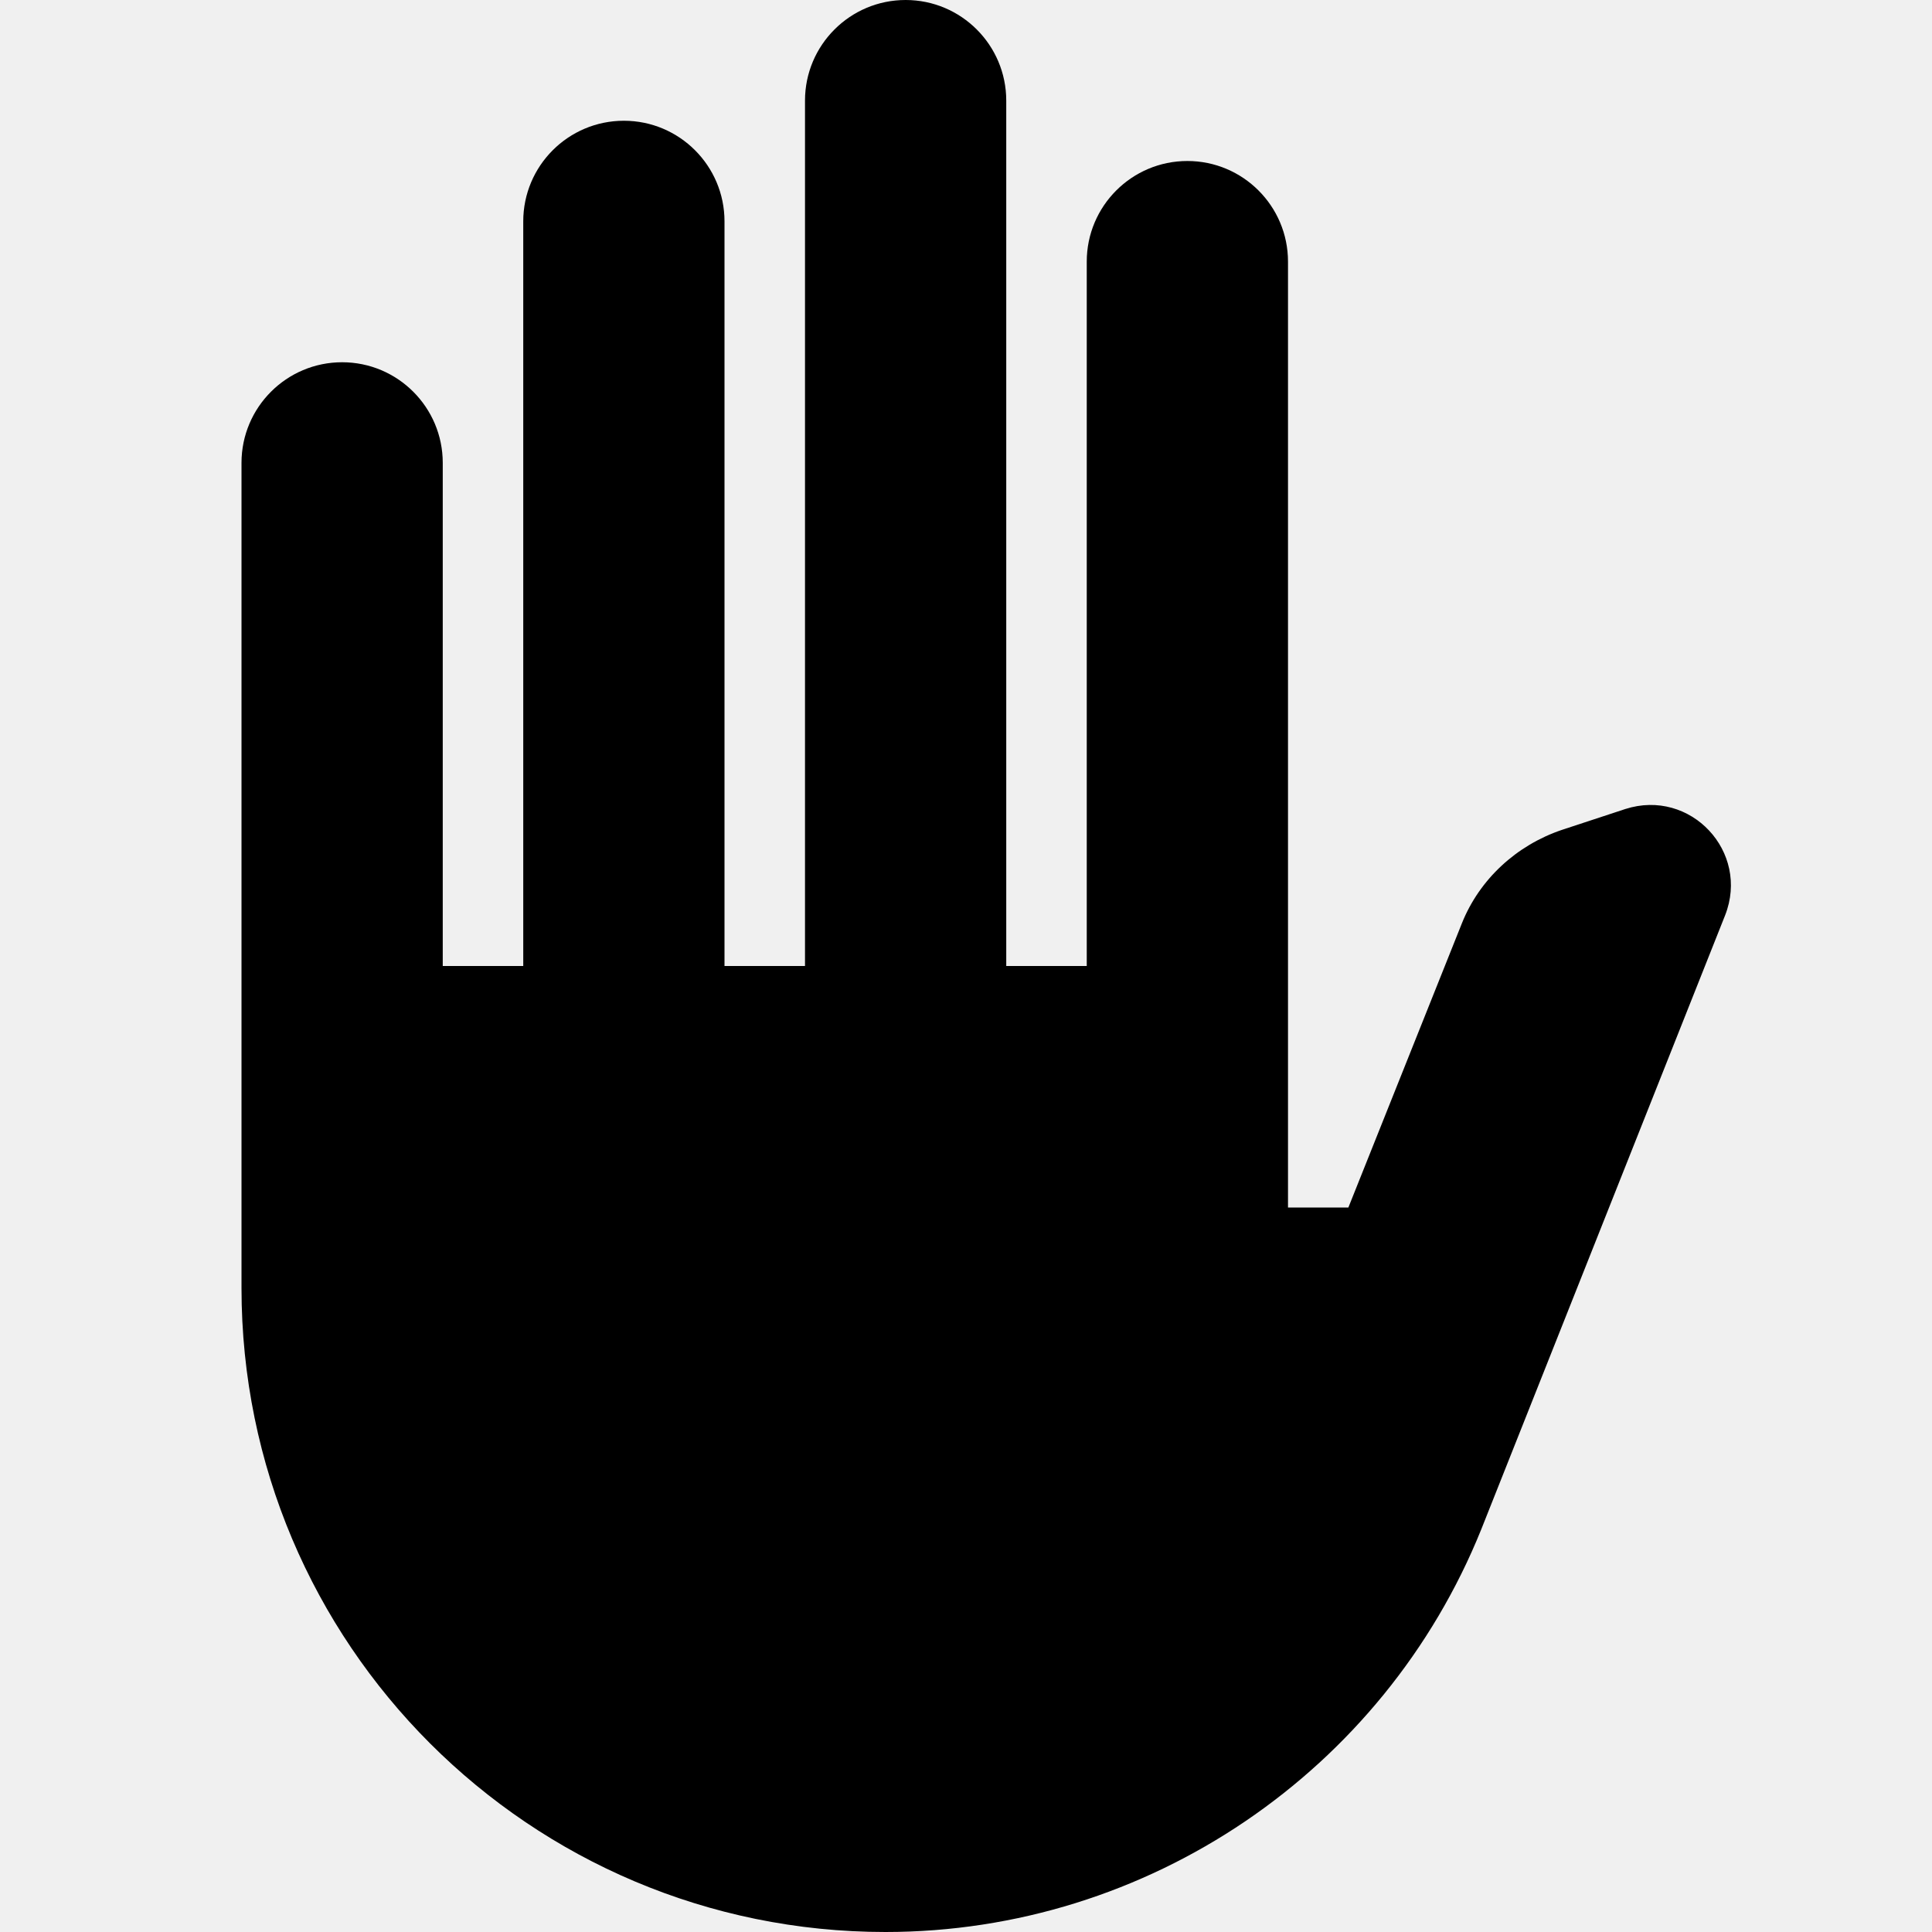
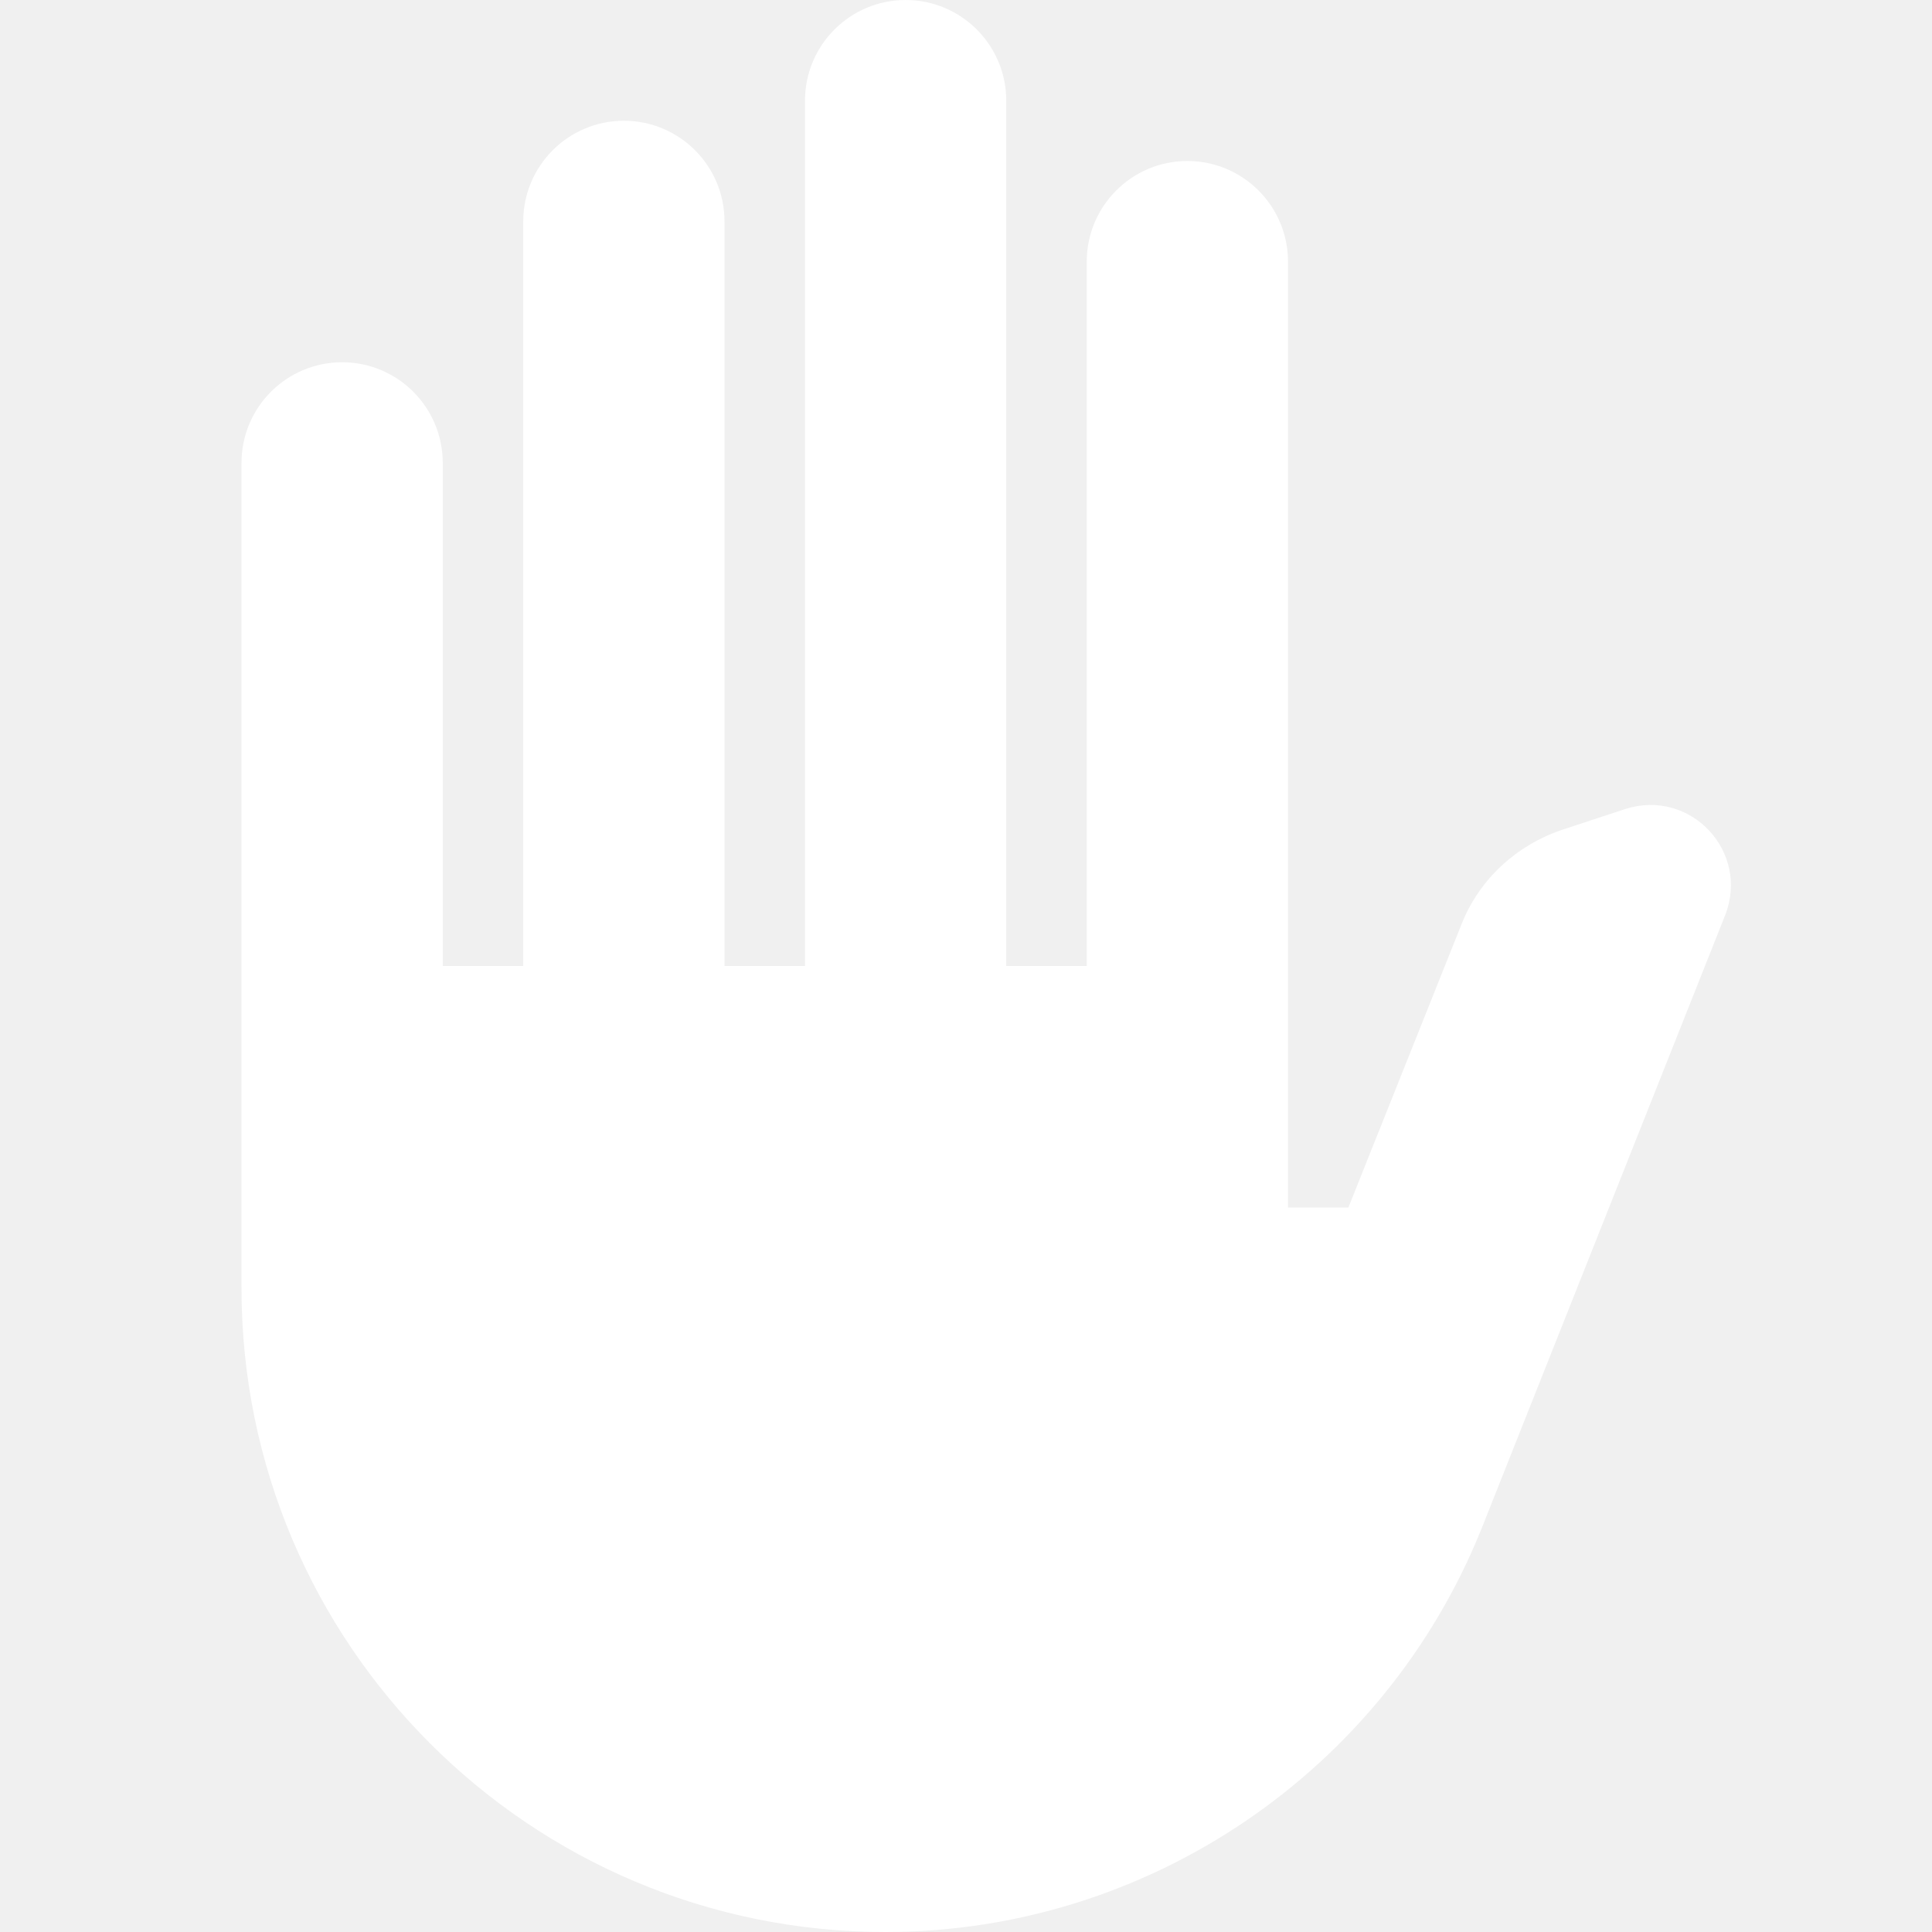
<svg xmlns="http://www.w3.org/2000/svg" viewBox="0 0 24 24">
-   <path d="M3 16V5.75C3 5.06 3.56 4.5 4.25 4.5S5.5 5.06 5.5 5.75V12H6.5V2.75C6.5 2.06 7.06 1.5 7.75 1.5C8.44 1.5 9 2.06 9 2.75V12H10V1.25C10 .56 10.56 0 11.25 0S12.5 .56 12.5 1.25V12H13.5V3.25C13.5 2.56 14.06 2 14.75 2S16 2.56 16 3.25V15H16.75L18.16 11.47C18.38 10.92 18.84 10.5 19.4 10.31L20.19 10.05C21 9.79 21.74 10.58 21.43 11.37L18.4 19C17.19 22 14.26 24 11 24C6.58 24 3 20.42 3 16Z" />
+   <path fill="white" d="M3 16V5.75C3 5.06 3.56 4.5 4.25 4.5S5.5 5.06 5.5 5.75V12H6.5V2.75C6.5 2.06 7.06 1.5 7.75 1.5C8.44 1.5 9 2.06 9 2.75V12H10V1.25C10 .56 10.56 0 11.25 0S12.5 .56 12.5 1.25V12H13.5V3.25C13.5 2.56 14.06 2 14.75 2S16 2.56 16 3.25V15H16.75L18.16 11.47C18.38 10.92 18.84 10.5 19.4 10.31L20.19 10.05C21 9.79 21.74 10.58 21.43 11.37L18.4 19C17.19 22 14.26 24 11 24C6.58 24 3 20.42 3 16Z" />
</svg>
